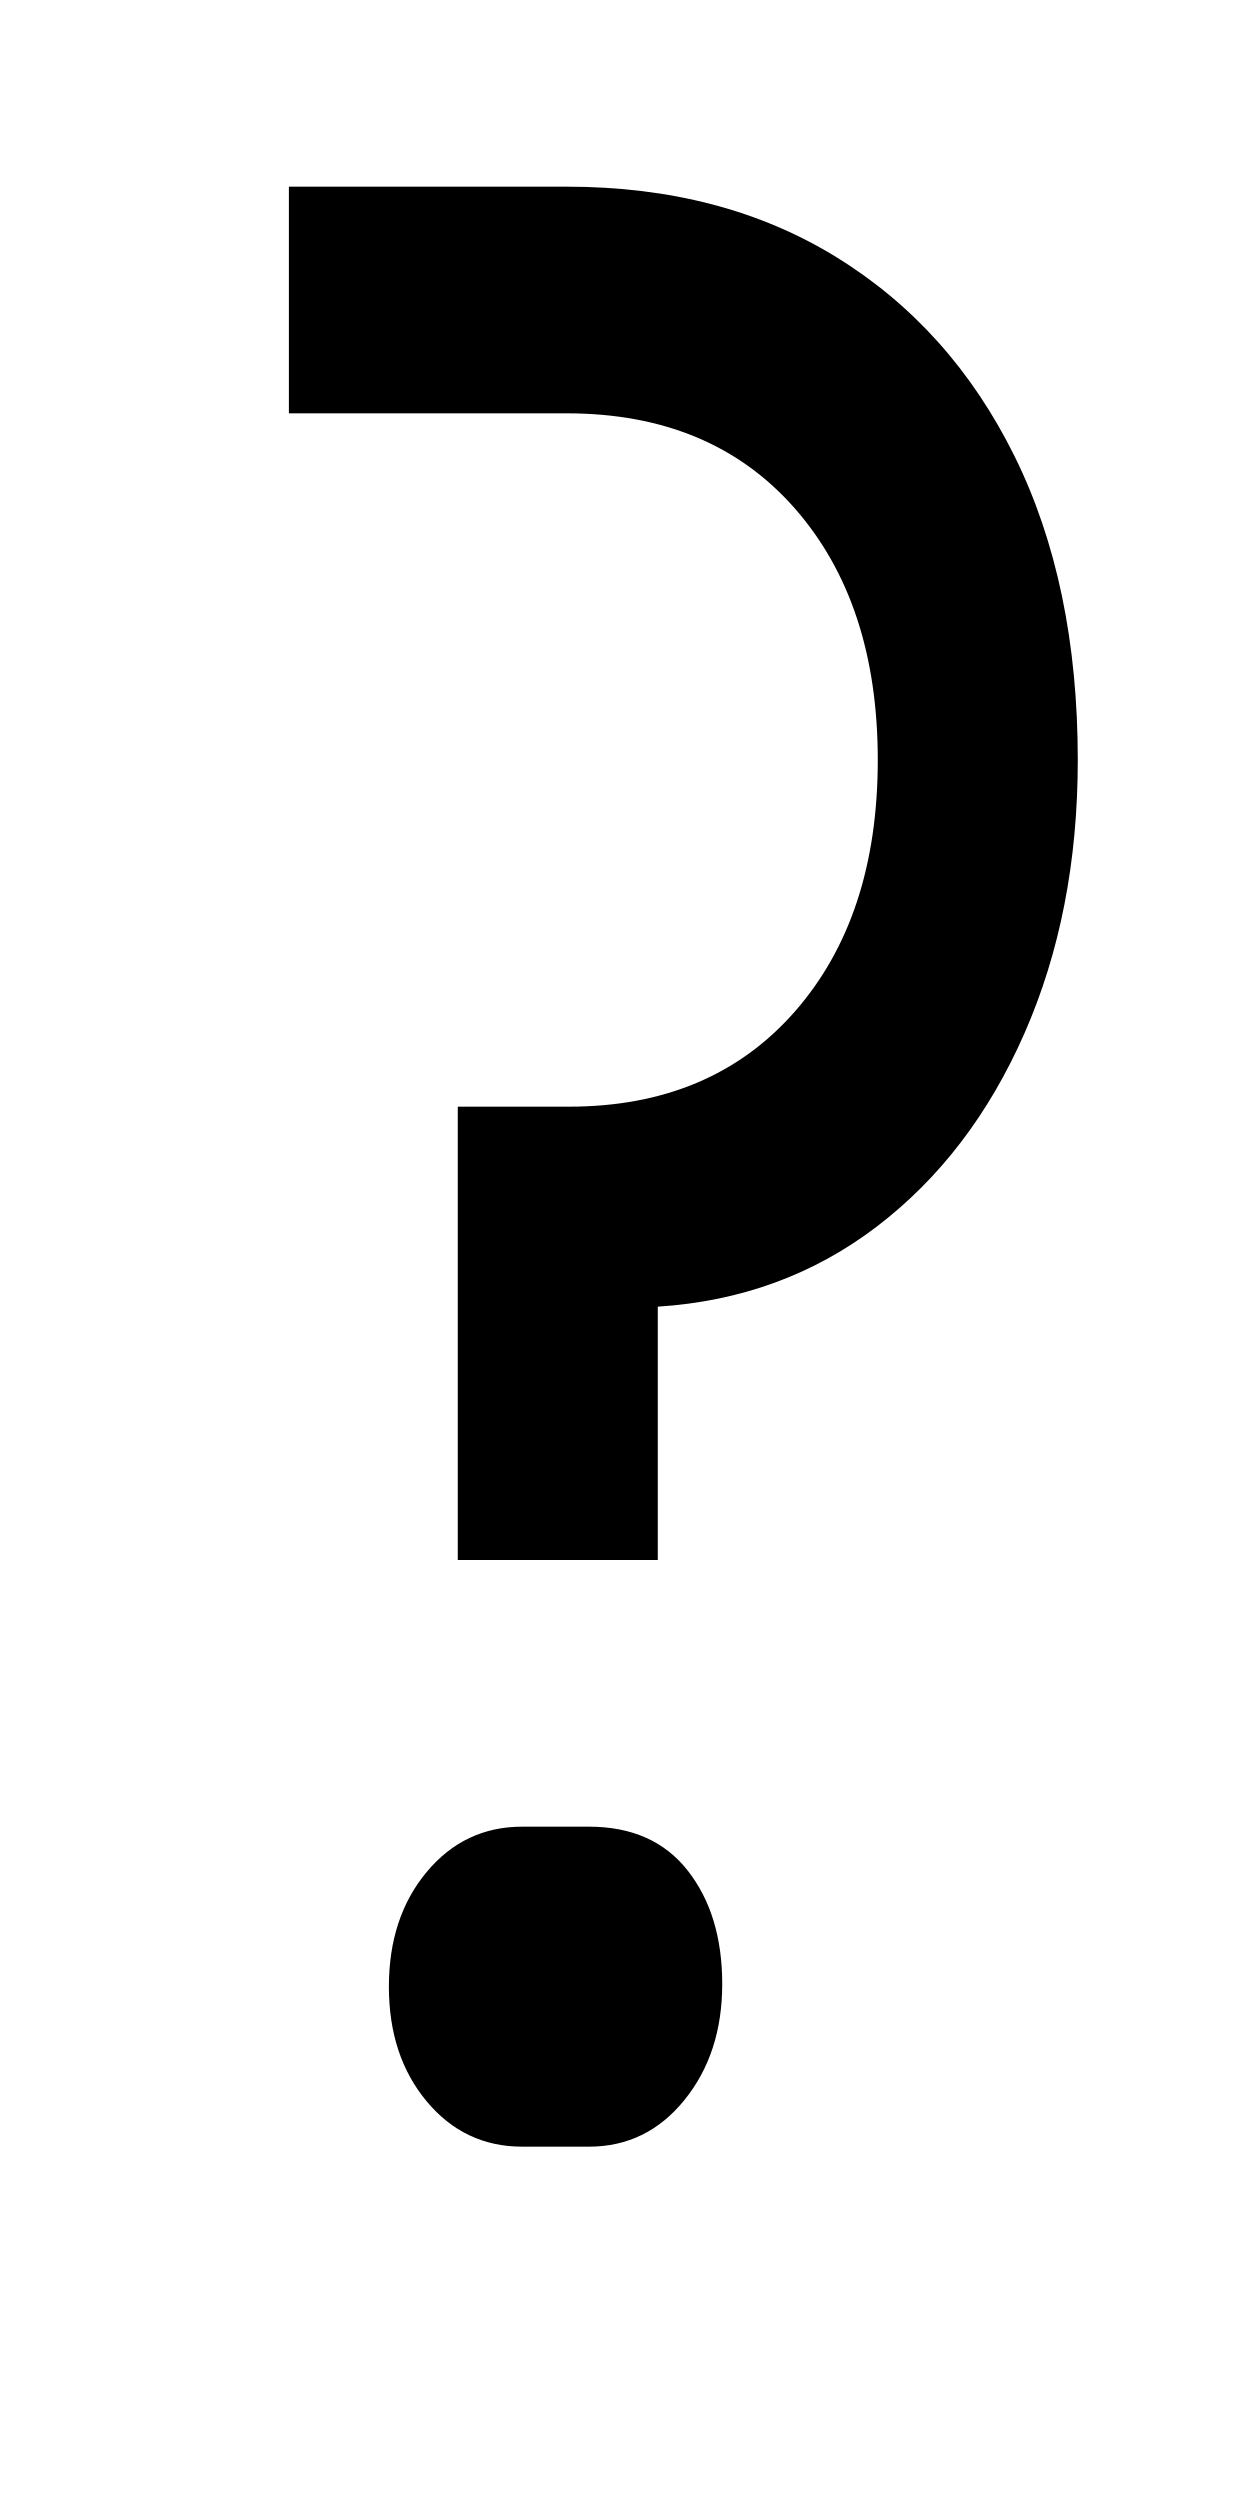
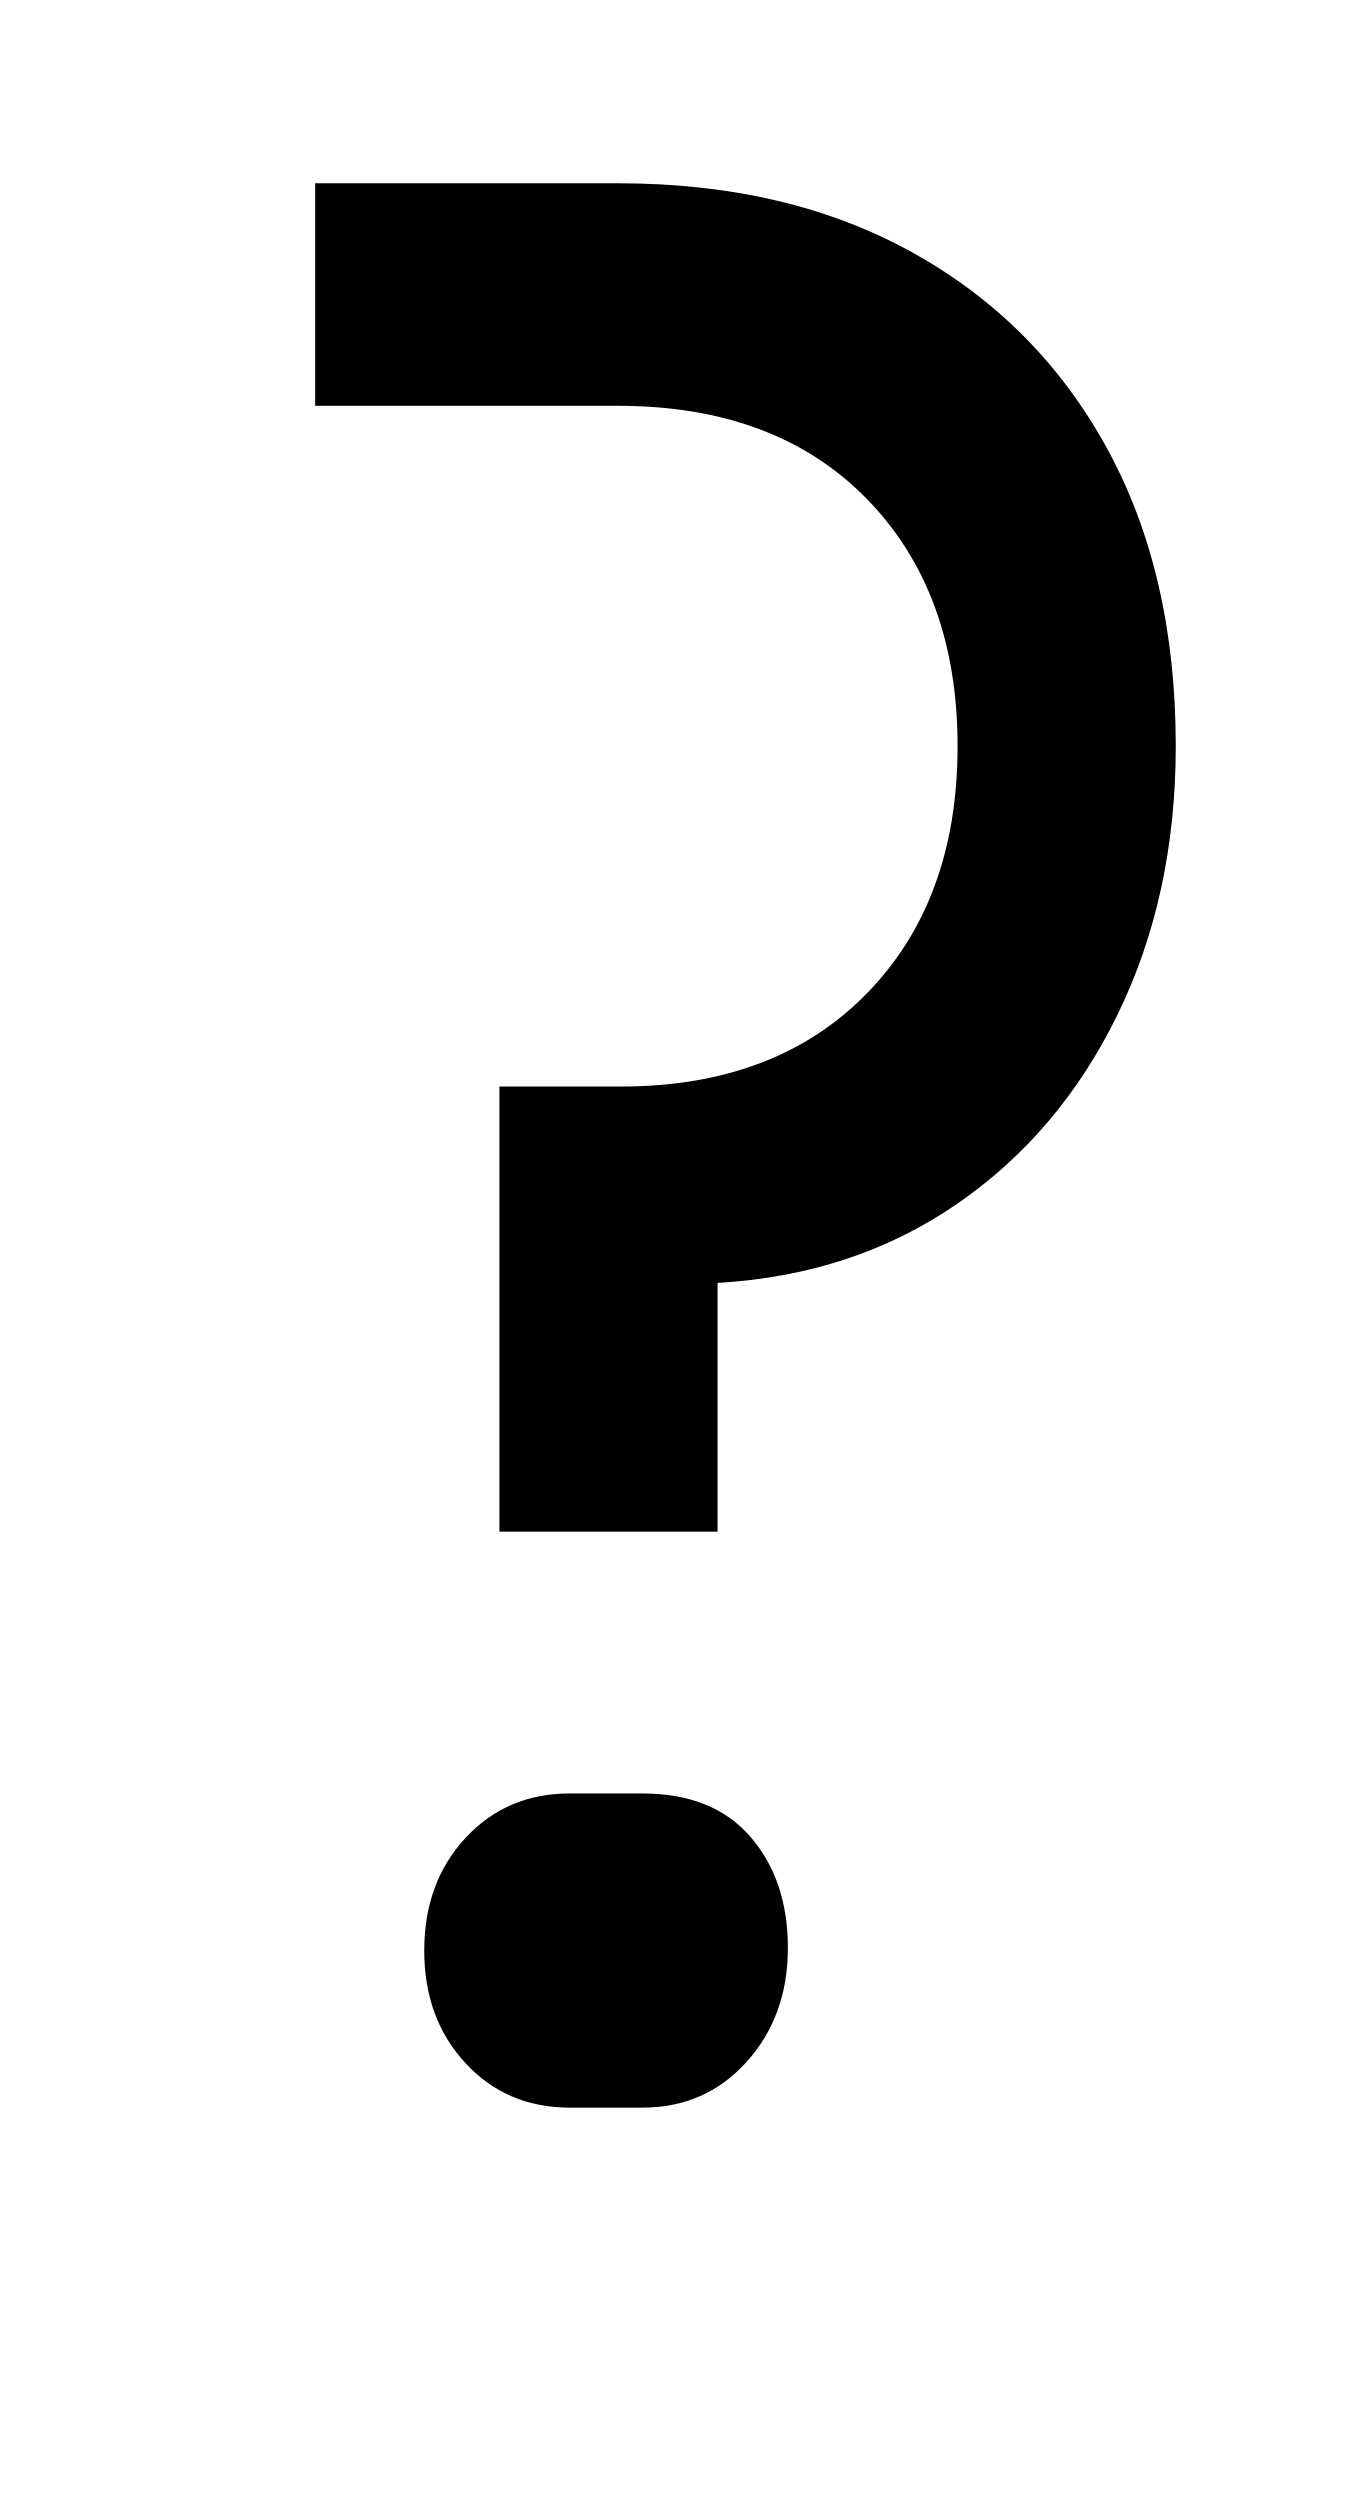
- <svg xmlns="http://www.w3.org/2000/svg" version="1.1" width="18" height="36" viewBox="0 0 18 36">
-   <g transform="translate(0,0), scale(1,1.2)">
+ <svg xmlns="http://www.w3.org/2000/svg" version="1.1" width="18" height="33" viewBox="0 0 18 33">
+   <g transform="translate(0,0), scale(1,1.08)">
    <path d="M6.592 18.72v-5.44h1.6q2.048 0 3.248-1.136t1.2-3.024-1.2-3.024-3.28-1.136h-4v-2.72h4q2.24 0 3.888 0.848t2.56 2.384 0.912 3.648q0 1.824-0.768 3.28t-2.128 2.32-3.152 0.96v3.040h-2.88zM7.52 25.76q-0.832 0-1.376-0.544t-0.544-1.376 0.544-1.376 1.376-0.544h0.96q0.928 0 1.424 0.528t0.496 1.36-0.544 1.392-1.376 0.56h-0.96z" />
  </g>
</svg>
